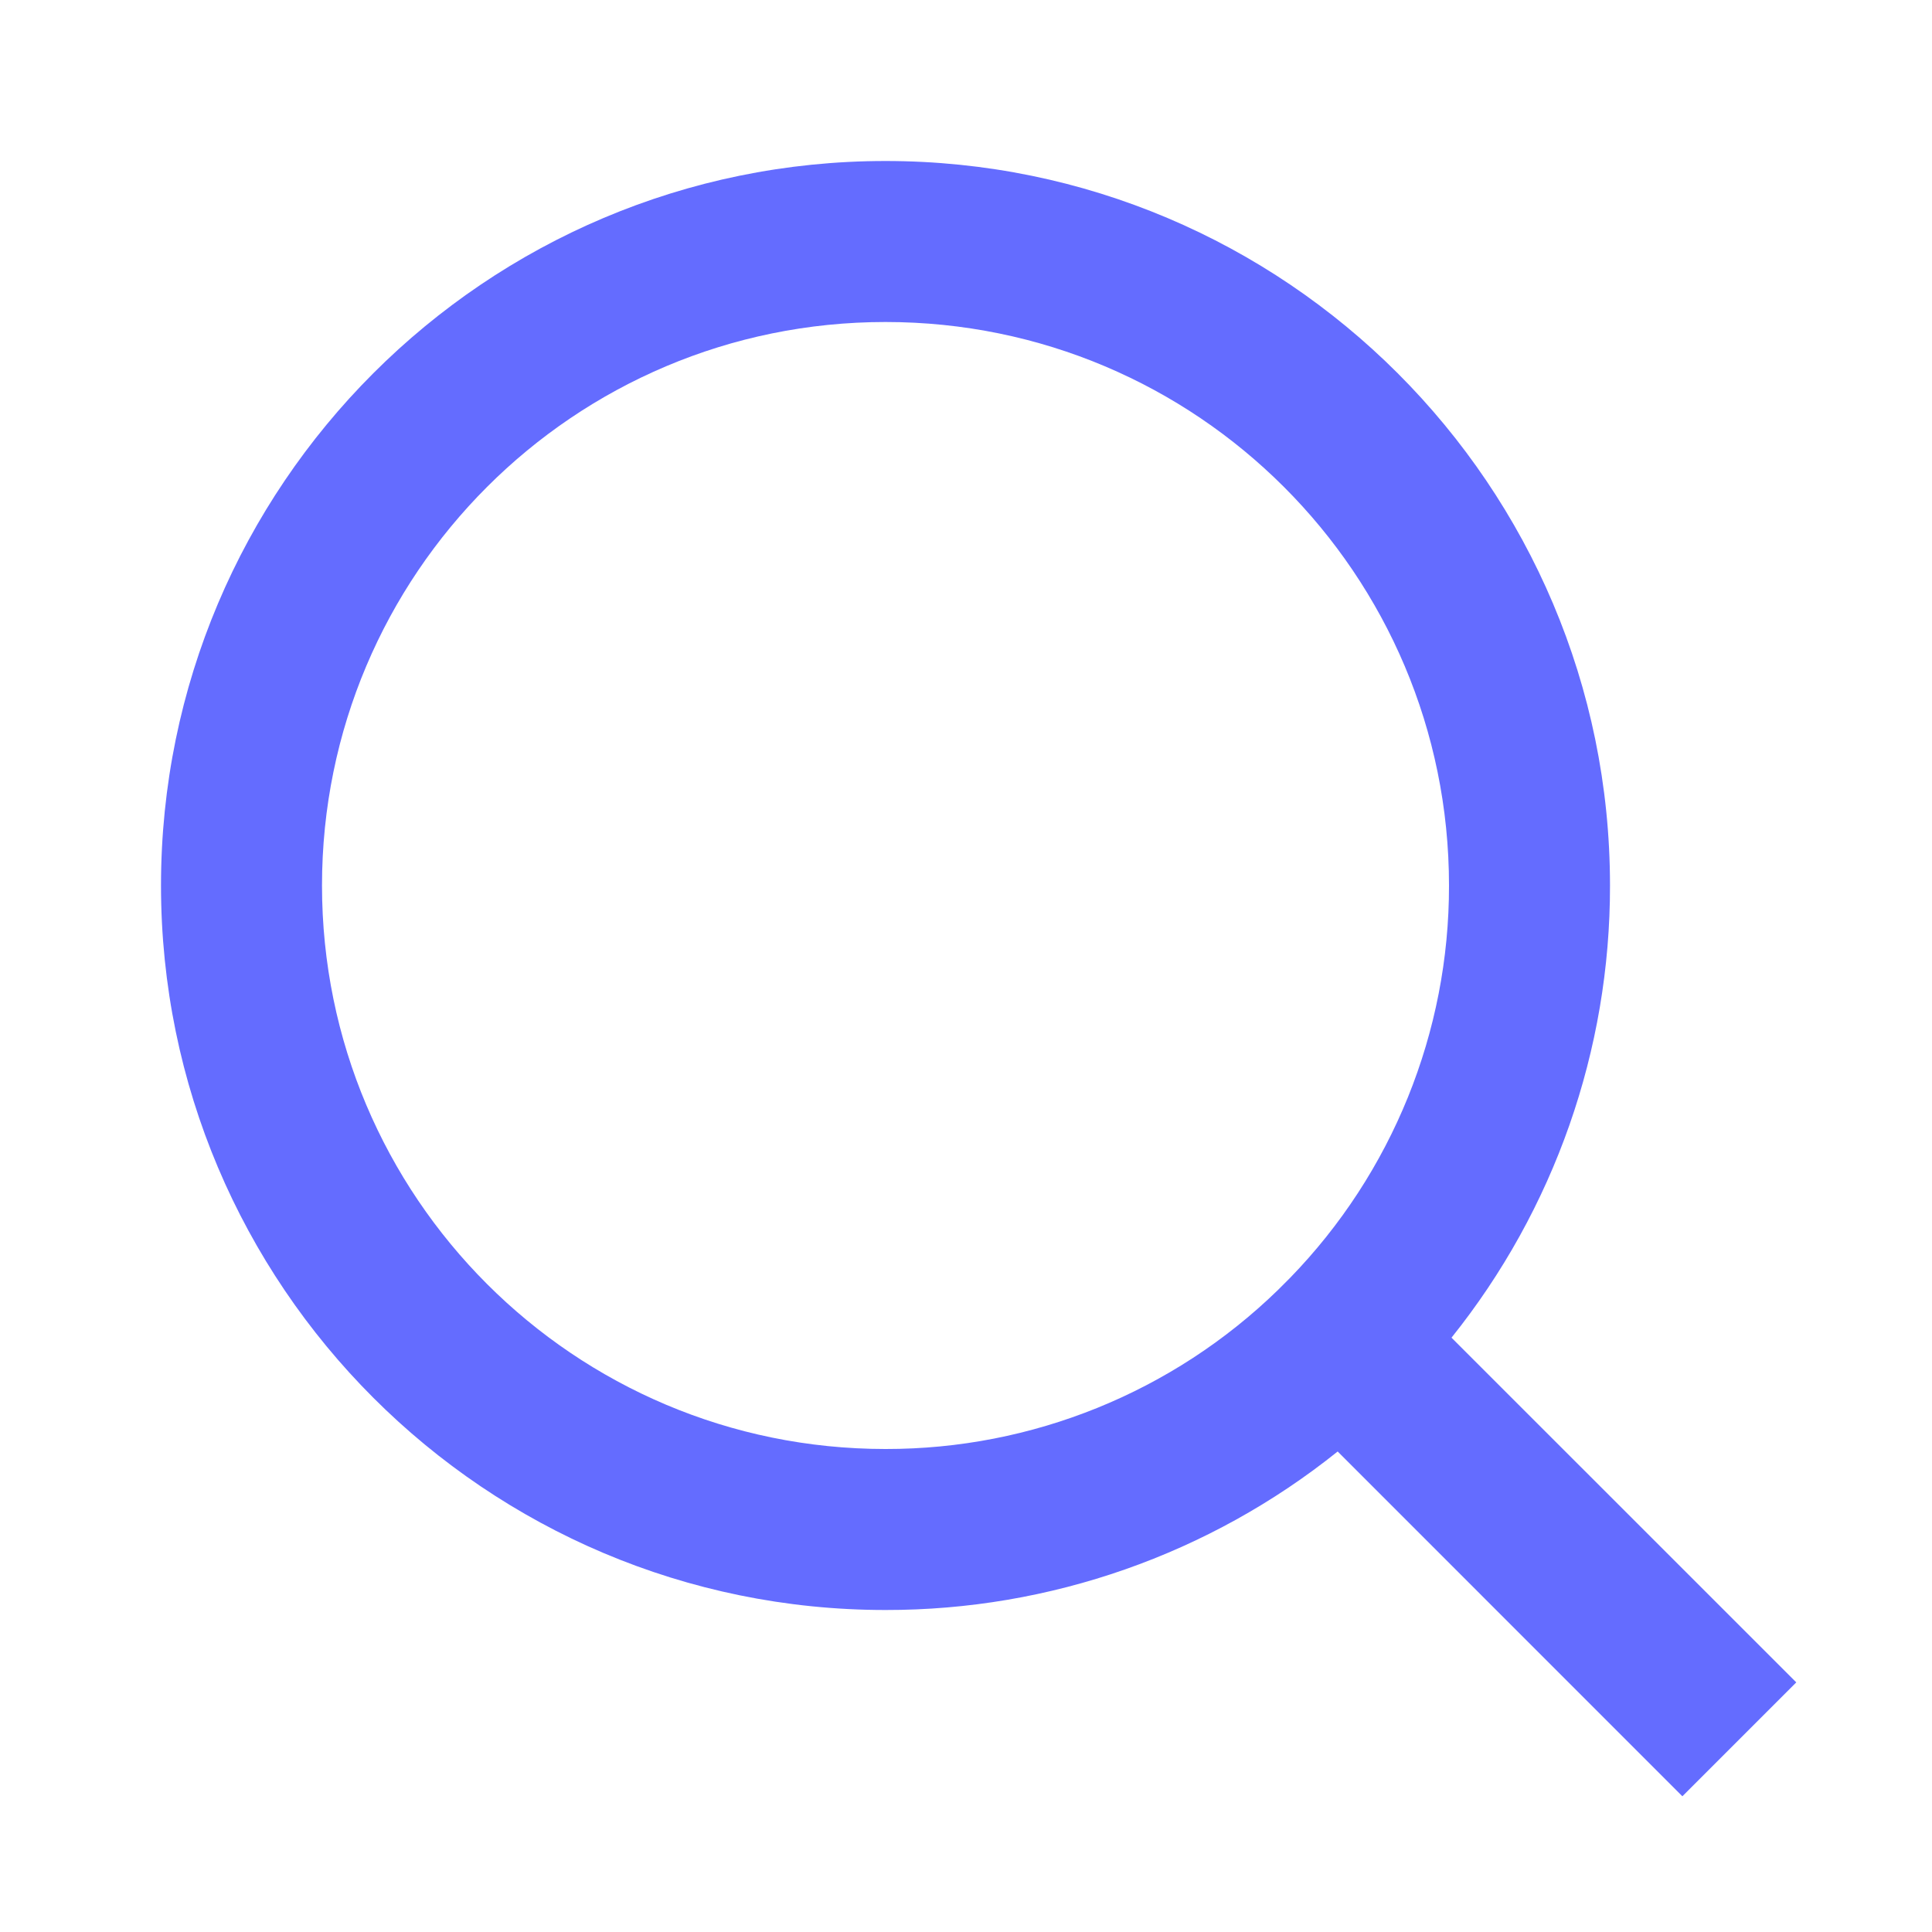
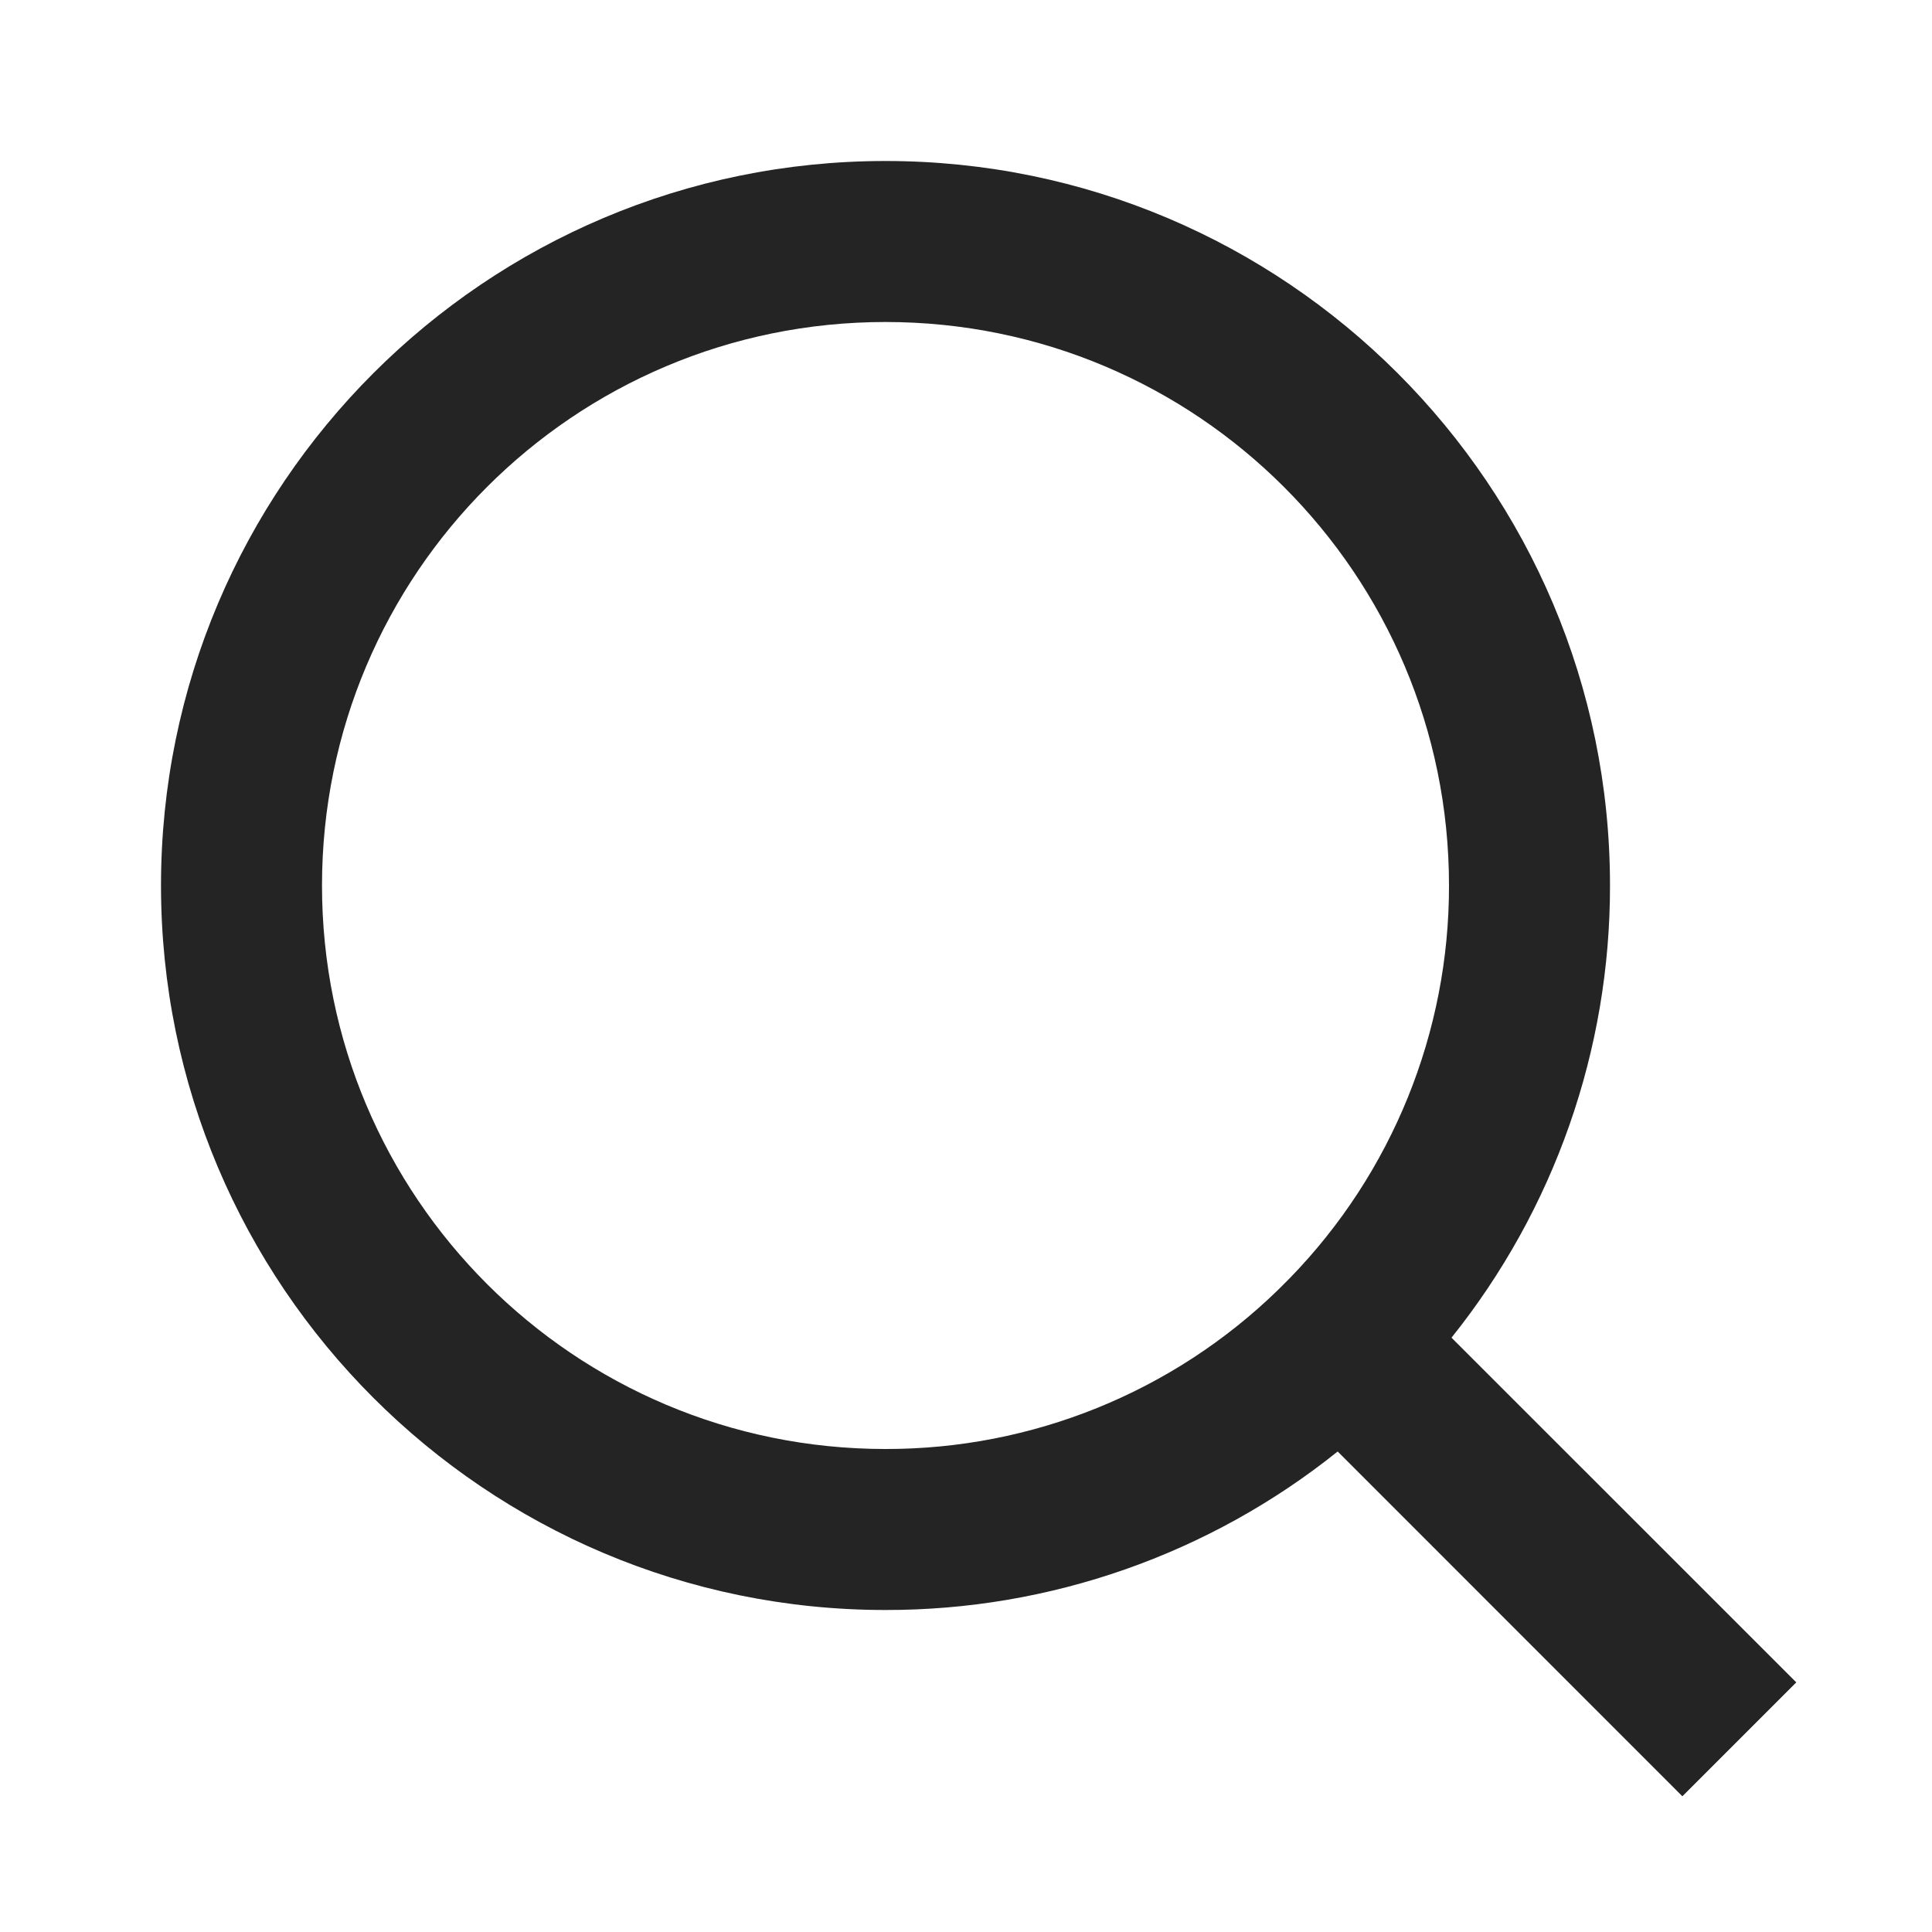
<svg xmlns="http://www.w3.org/2000/svg" viewBox="0 0 24 24" width="20" height="20">
  <path fill="none" d="M0 0h24v24H0z" />
-   <path d="M18.031 16.617l4.283 4.282-1.415 1.415-4.282-4.283A8.96 8.96 0 0 1 11 20c-4.968 0-9-4.032-9-9s4.032-9 9-9 9 4.032 9 9a8.96 8.96 0 0 1-1.969 5.617zm-2.006-.742A6.977 6.977 0 0 0 18 11c0-3.868-3.133-7-7-7-3.868 0-7 3.132-7 7 0 3.867 3.132 7 7 7a6.977 6.977 0 0 0 4.875-1.975l.15-.15z" fill="#646cff" />
+   <path d="M18.031 16.617l4.283 4.282-1.415 1.415-4.282-4.283A8.96 8.96 0 0 1 11 20c-4.968 0-9-4.032-9-9s4.032-9 9-9 9 4.032 9 9a8.96 8.96 0 0 1-1.969 5.617zm-2.006-.742A6.977 6.977 0 0 0 18 11c0-3.868-3.133-7-7-7-3.868 0-7 3.132-7 7 0 3.867 3.132 7 7 7a6.977 6.977 0 0 0 4.875-1.975l.15-.15z" fill="#242424" />
</svg>
